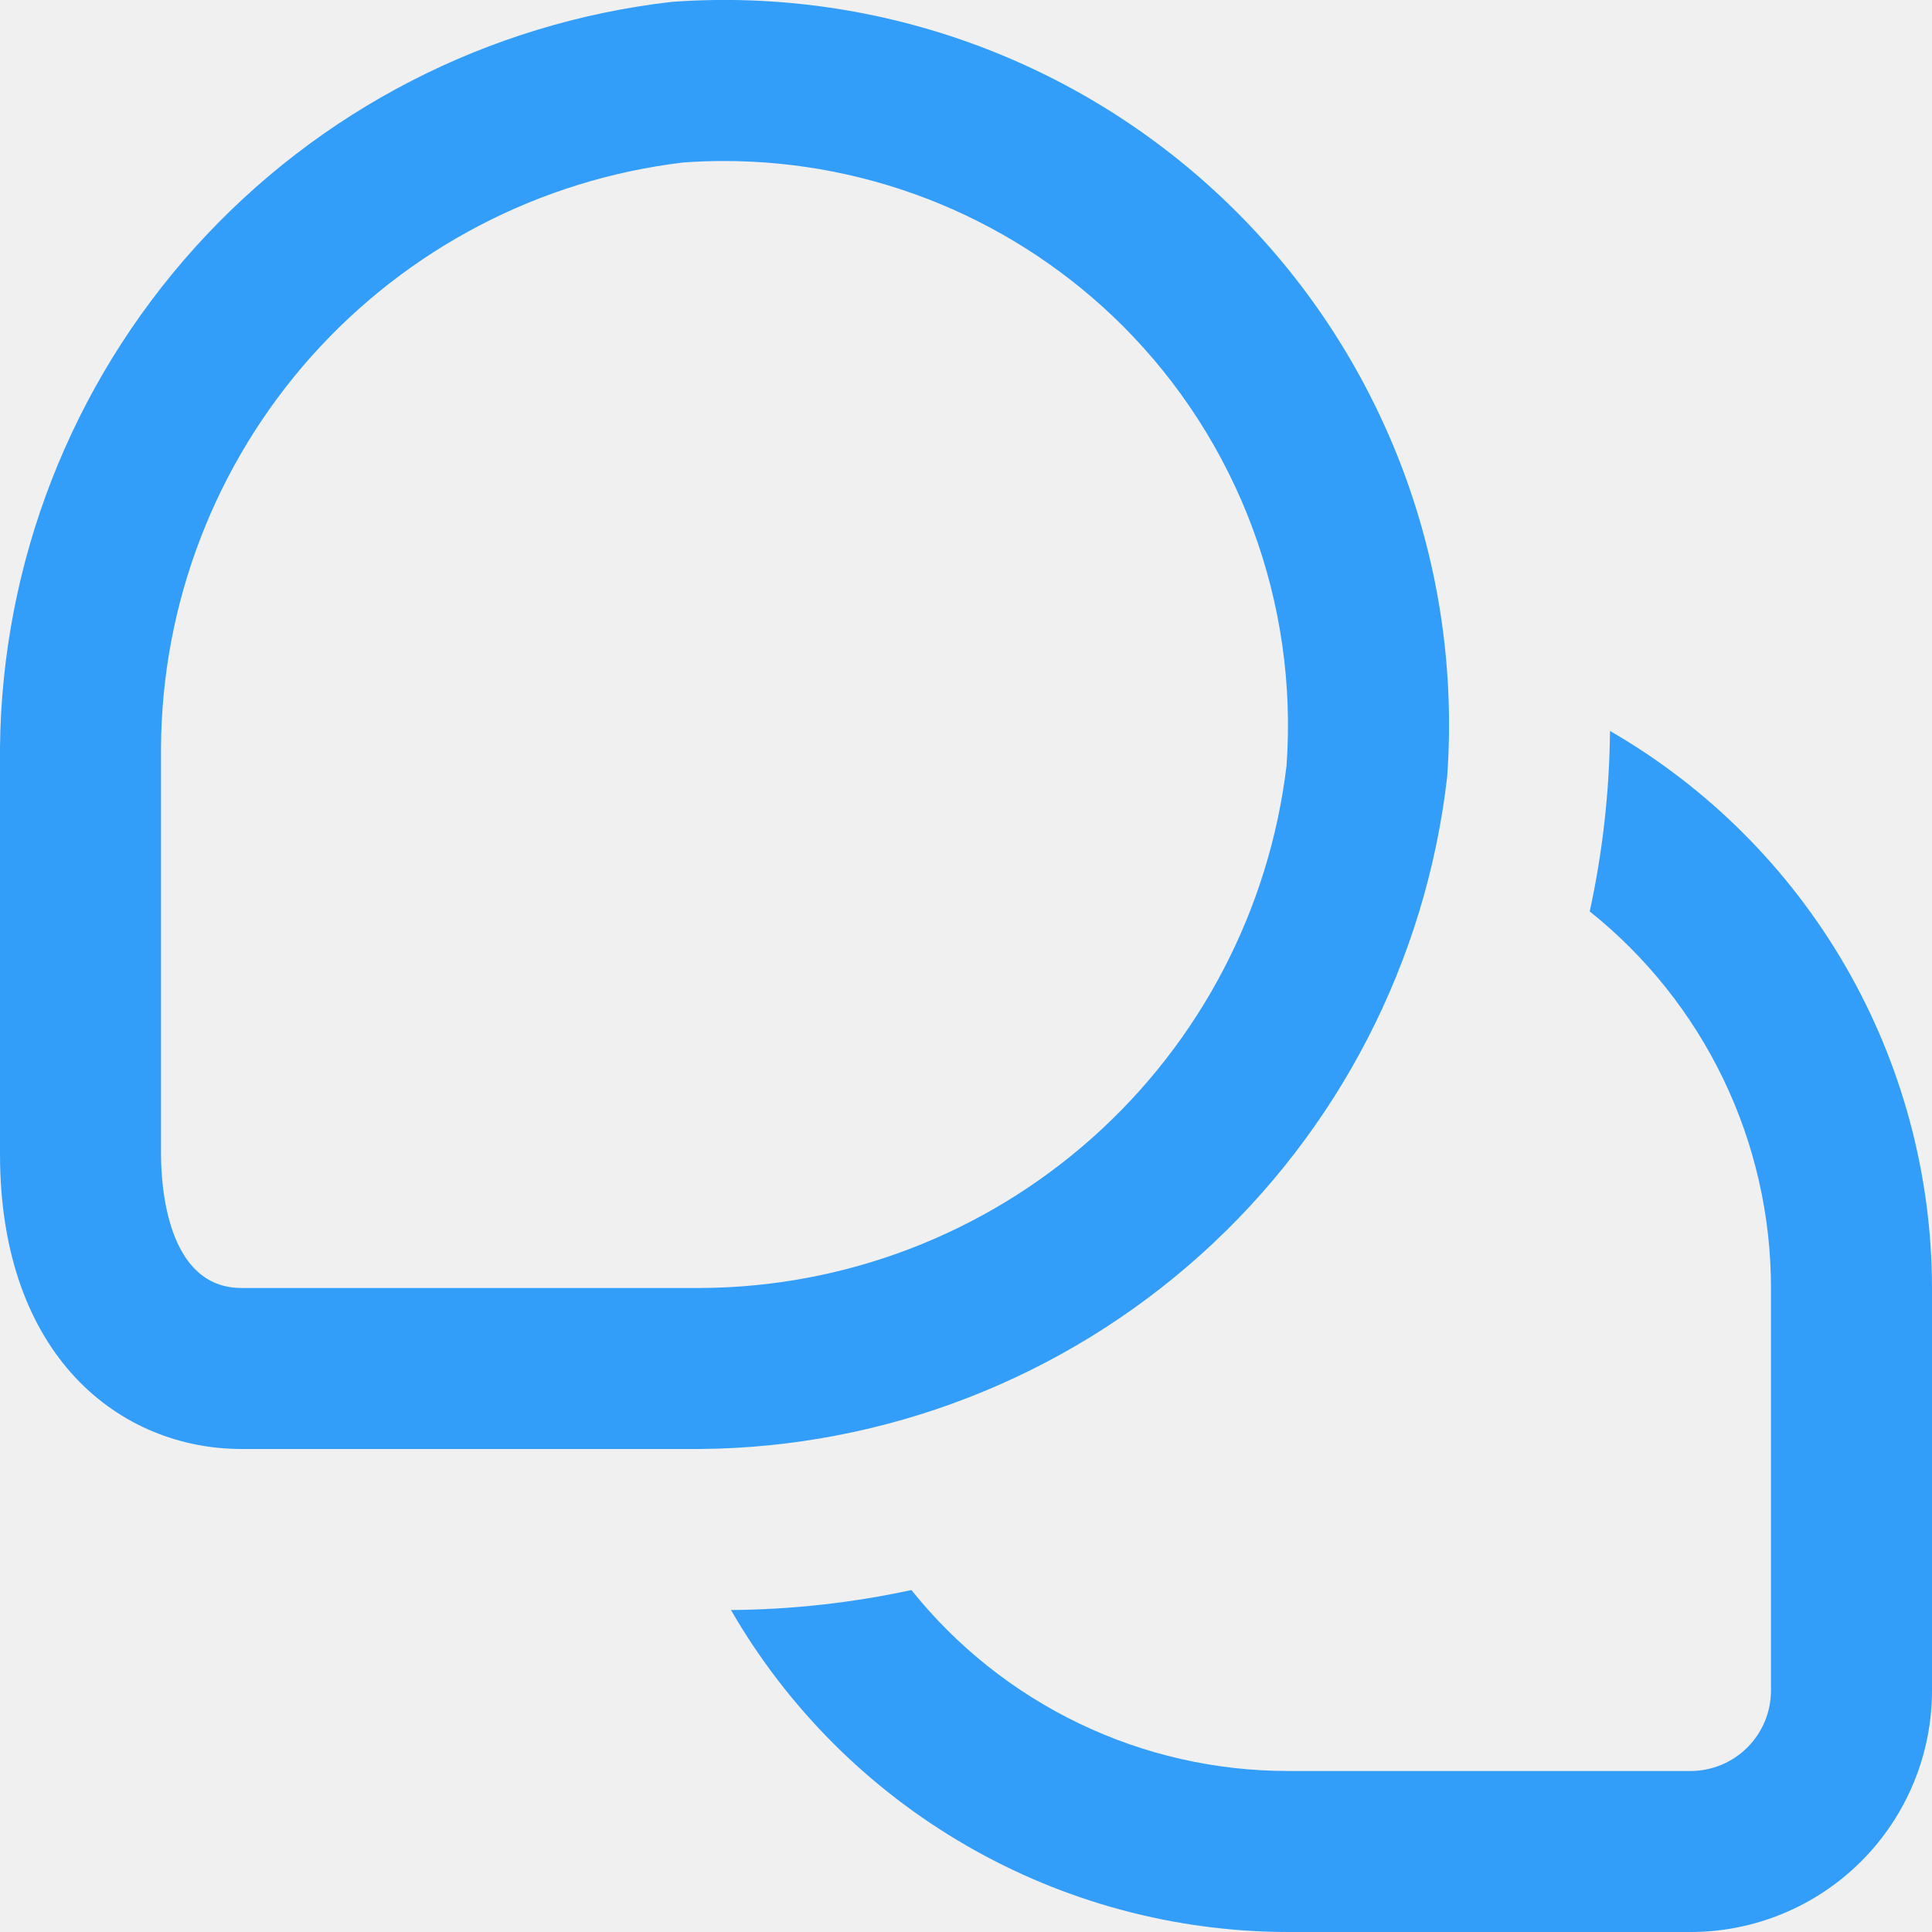
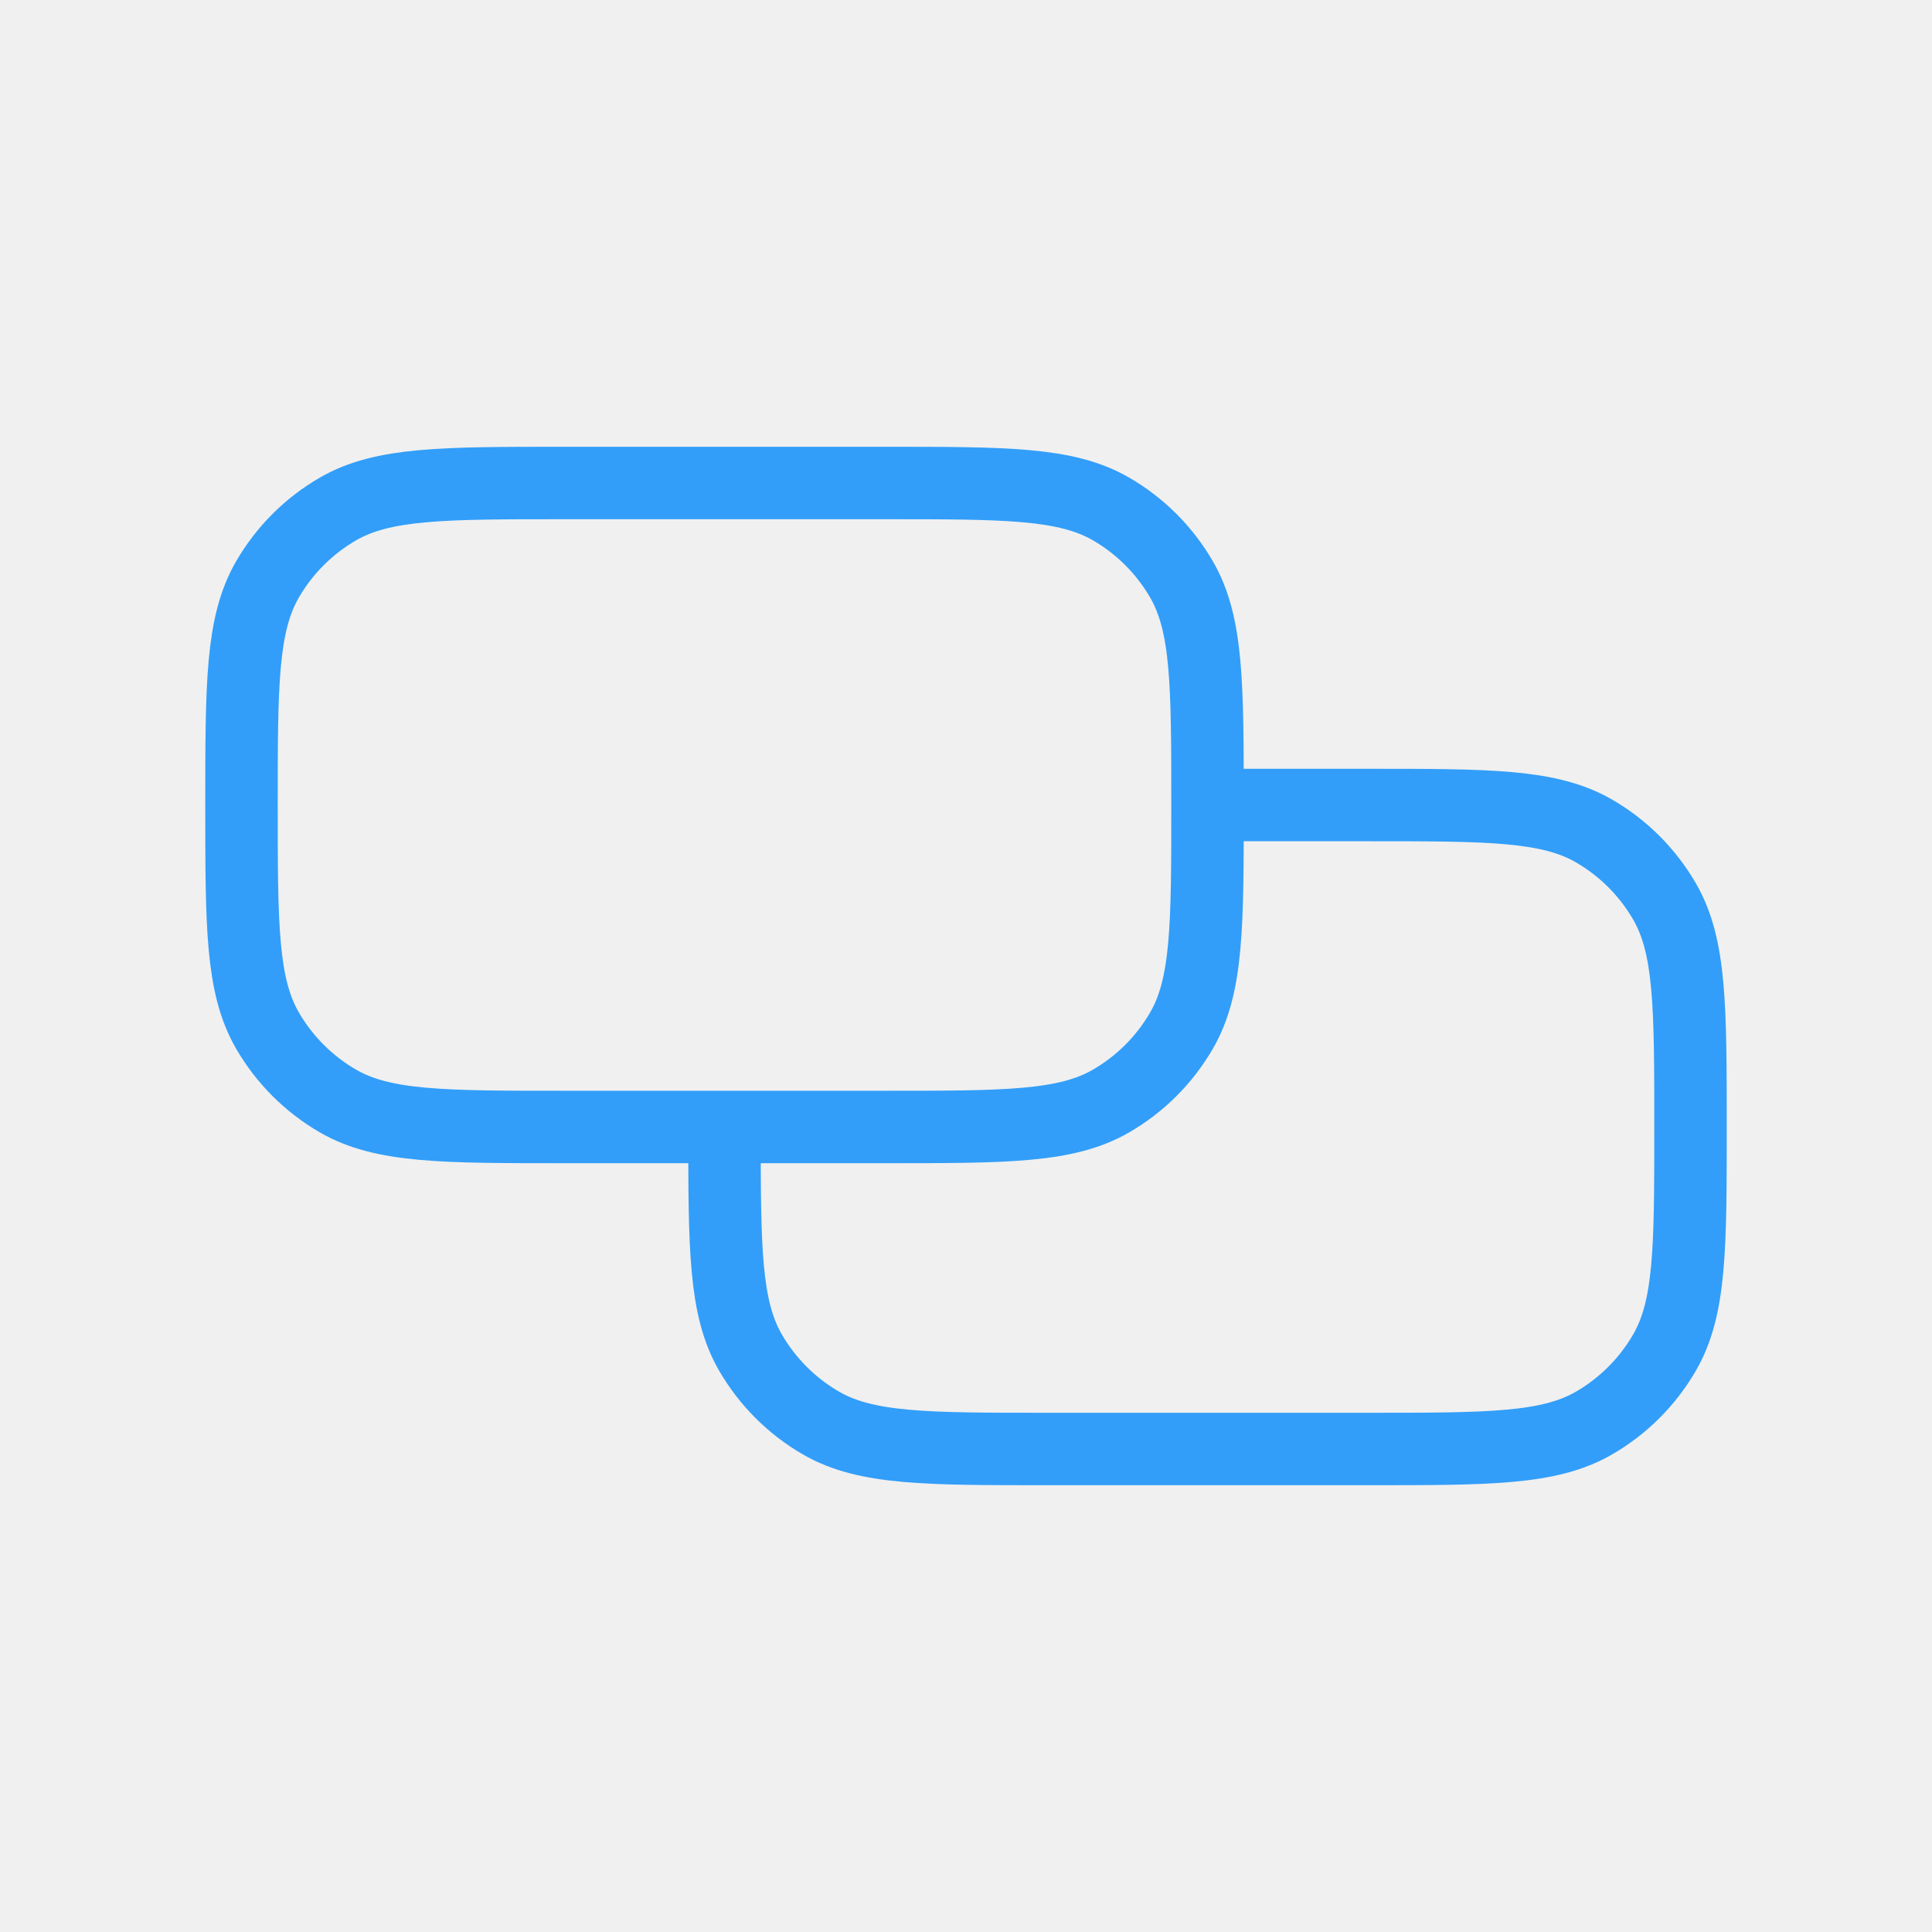
- <svg xmlns="http://www.w3.org/2000/svg" width="44" height="44" viewBox="0 0 44 44" fill="none">
-   <g clip-path="url(#clip0_403_3100)">
-     <path d="M44 29.333V38.5C44 39.959 43.42 41.358 42.389 42.389C41.358 43.42 39.959 44 38.5 44H29.333C26.761 43.997 24.235 43.318 22.009 42.031C19.782 40.744 17.933 38.894 16.647 36.667C18.029 36.657 19.406 36.504 20.757 36.212C21.786 37.498 23.091 38.537 24.575 39.25C26.06 39.964 27.686 40.334 29.333 40.333H38.5C38.986 40.333 39.453 40.14 39.796 39.796C40.14 39.453 40.333 38.986 40.333 38.5V29.333C40.333 27.686 39.962 26.059 39.247 24.574C38.532 23.09 37.492 21.785 36.205 20.757C36.499 19.406 36.654 18.029 36.667 16.647C38.894 17.933 40.744 19.782 42.031 22.008C43.318 24.235 43.997 26.761 44 29.333ZM32.958 17.693C33.129 15.331 32.79 12.96 31.964 10.741C31.137 8.522 29.843 6.506 28.168 4.832C26.494 3.157 24.478 1.862 22.259 1.036C20.04 0.21 17.669 -0.129 15.306 0.042C11.121 0.52 7.254 2.512 4.435 5.642C1.616 8.773 0.039 12.826 0 17.039L0 26.279C0 30.921 2.763 33 5.5 33H15.95C20.165 32.964 24.22 31.387 27.353 28.568C30.486 25.748 32.479 21.881 32.958 17.693V17.693ZM25.575 7.427C26.877 8.731 27.883 10.3 28.525 12.027C29.168 13.754 29.432 15.599 29.3 17.437C28.909 20.707 27.336 23.721 24.877 25.912C22.418 28.103 19.243 29.32 15.95 29.333H5.5C3.799 29.333 3.667 26.996 3.667 26.279V17.039C3.682 13.747 4.9 10.574 7.091 8.117C9.283 5.661 12.296 4.089 15.565 3.7C15.869 3.678 16.174 3.667 16.478 3.667C18.167 3.665 19.84 3.996 21.401 4.641C22.962 5.287 24.38 6.233 25.575 7.427Z" fill="#329EF9" />
-   </g>
-   <defs>
-     <clipPath id="clip0_403_3100">
-       <rect width="44" height="44" fill="white" />
-     </clipPath>
-   </defs>
+ <svg xmlns="http://www.w3.org/2000/svg" width="40" height="40" viewBox="0 0 40 40" fill="none">
+   <path d="M25 16.667H28.333C30.826 16.667 32.072 16.667 33 17.203C33.608 17.554 34.113 18.059 34.464 18.667C35 19.595 35 20.841 35 23.333C35 25.826 35 27.072 34.464 28C34.113 28.608 33.608 29.113 33 29.464C32.072 30 30.826 30 28.333 30H21.667C19.174 30 17.928 30 17 29.464C16.392 29.113 15.887 28.608 15.536 28C15 27.072 15 25.826 15 23.333M25 16.667C25 19.159 25 20.405 24.464 21.333C24.113 21.941 23.608 22.446 23 22.797C22.072 23.333 20.826 23.333 18.333 23.333H15M25 16.667C25 14.174 25 12.928 24.464 12C24.113 11.392 23.608 10.887 23 10.536C22.072 10 20.826 10 18.333 10L11.667 10C9.174 10 7.928 10 7 10.536C6.392 10.887 5.887 11.392 5.536 12C5 12.928 5 14.174 5 16.667C5 19.159 5 20.405 5.536 21.333C5.887 21.941 6.392 22.446 7 22.797C7.928 23.333 9.174 23.333 11.667 23.333H15" stroke="#329EF9" stroke-width="1.5" stroke-linejoin="round" />
</svg>
